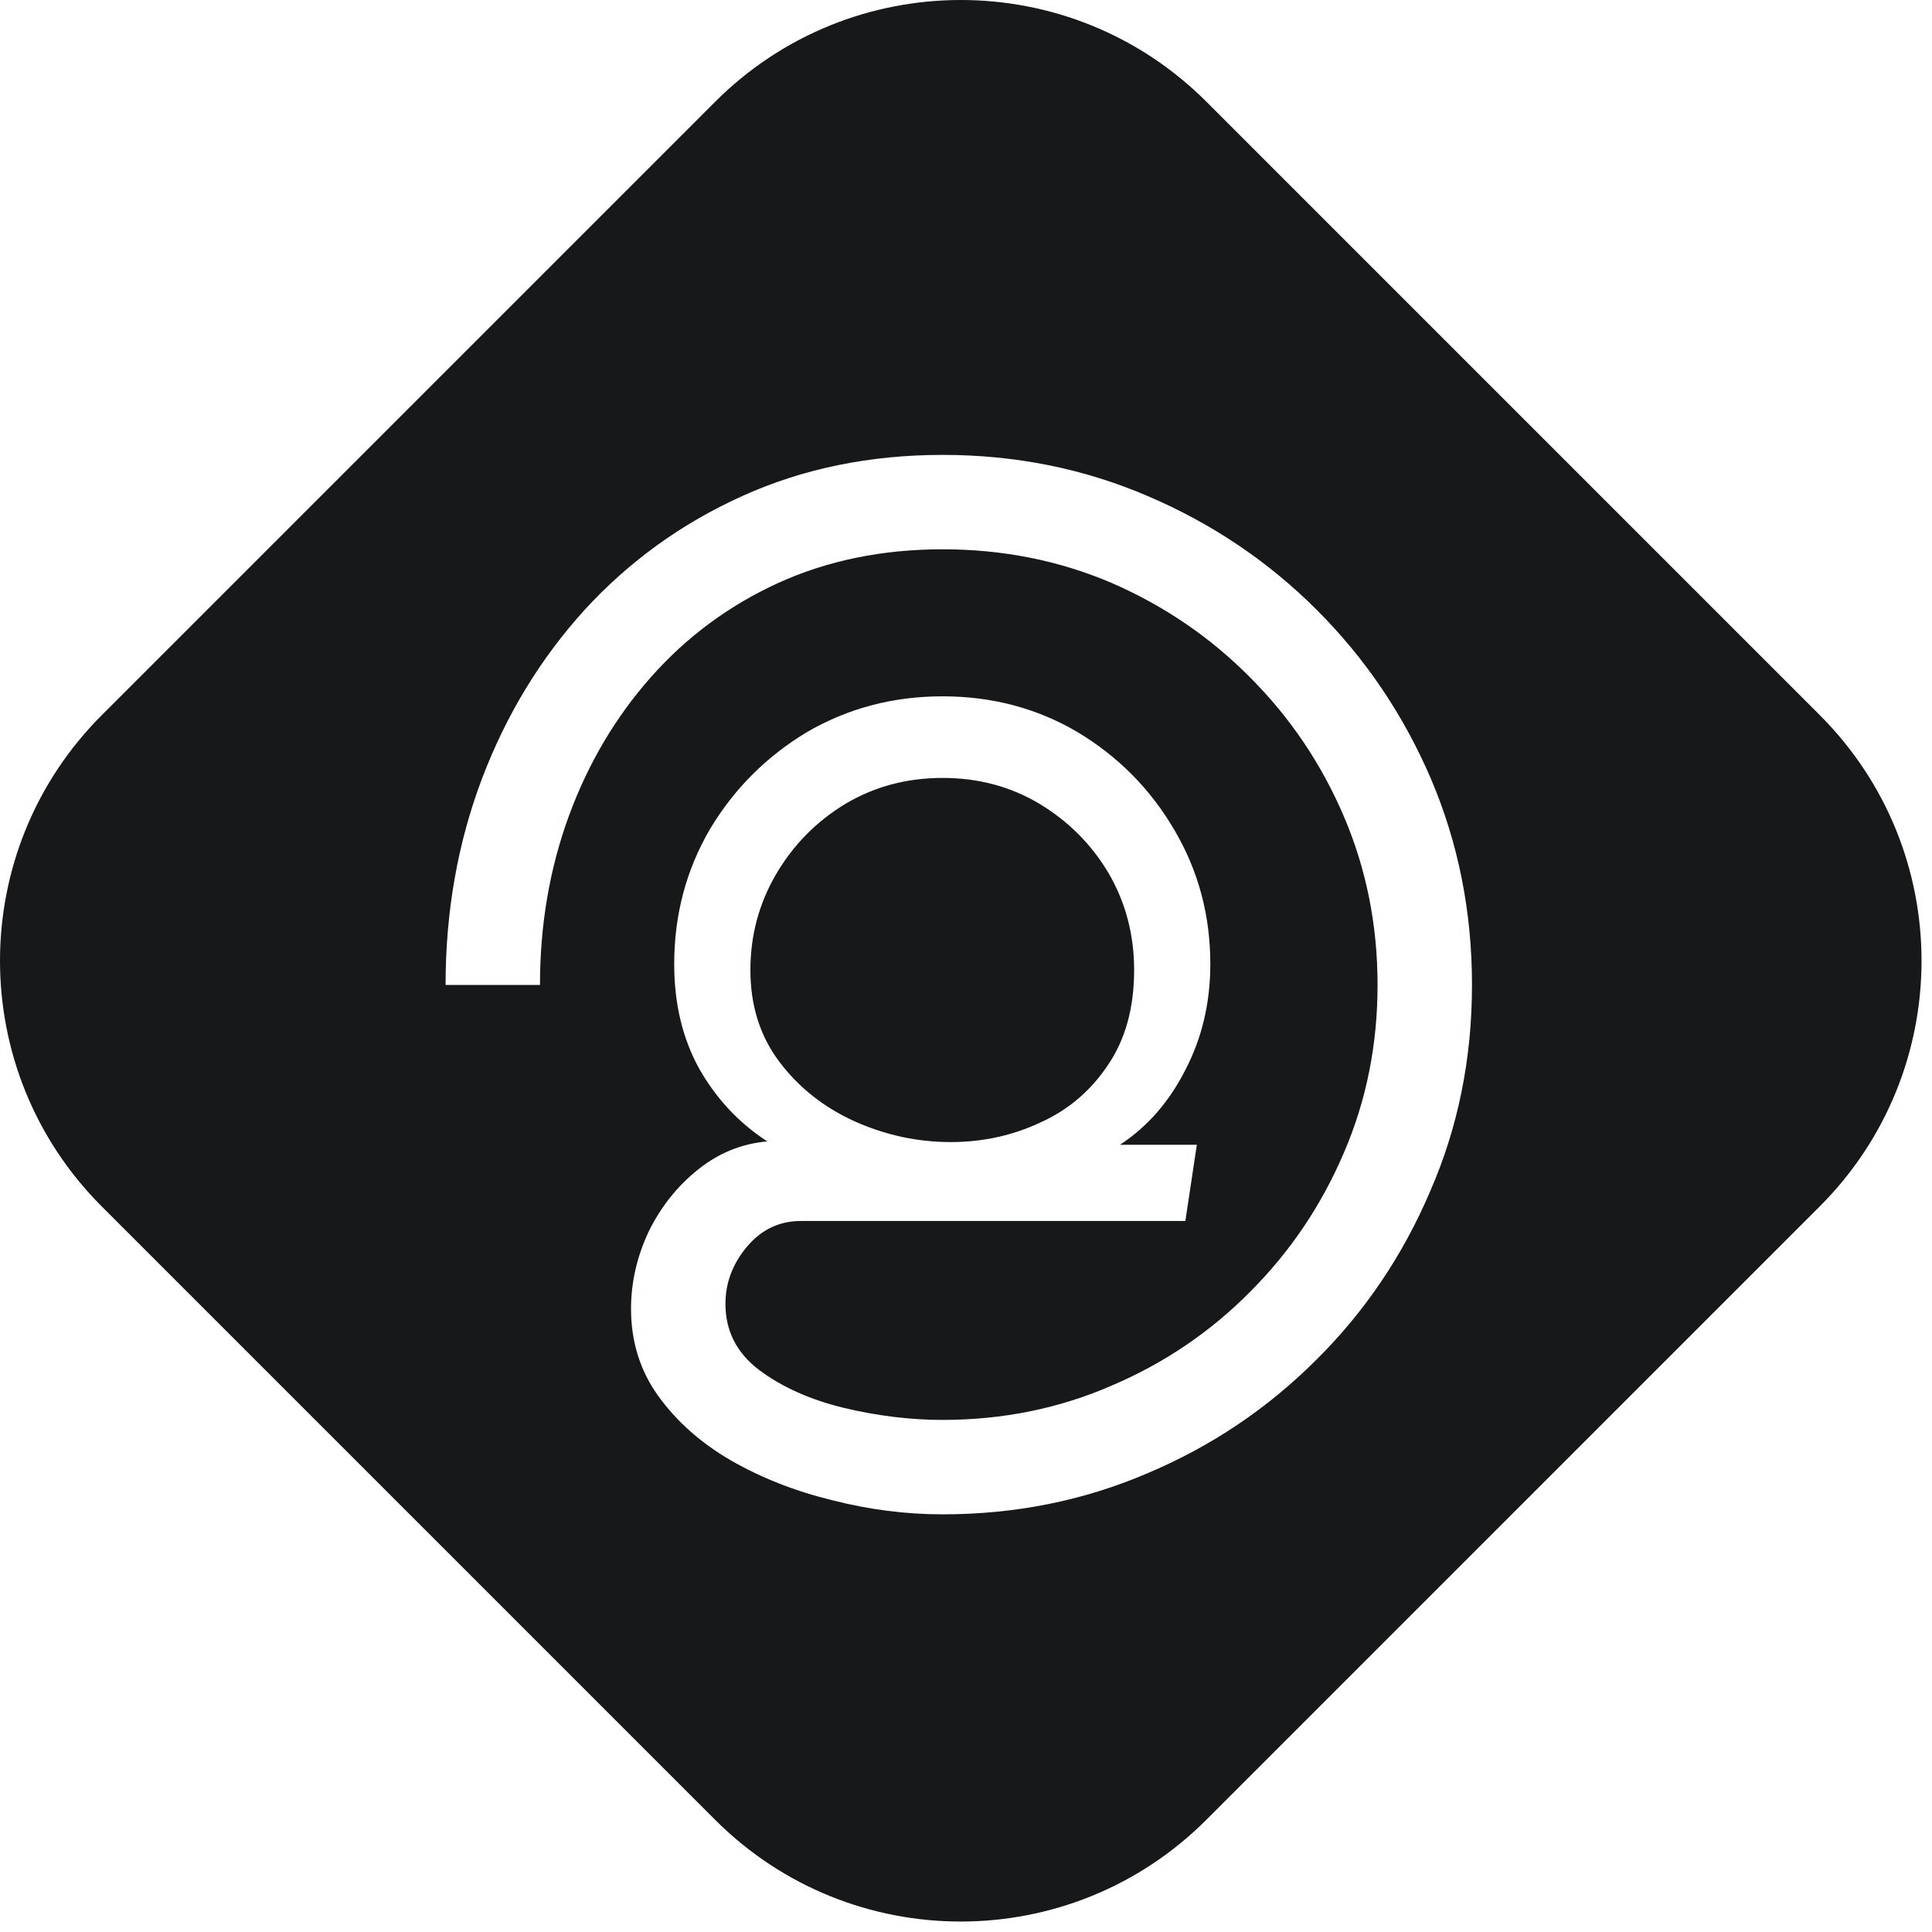
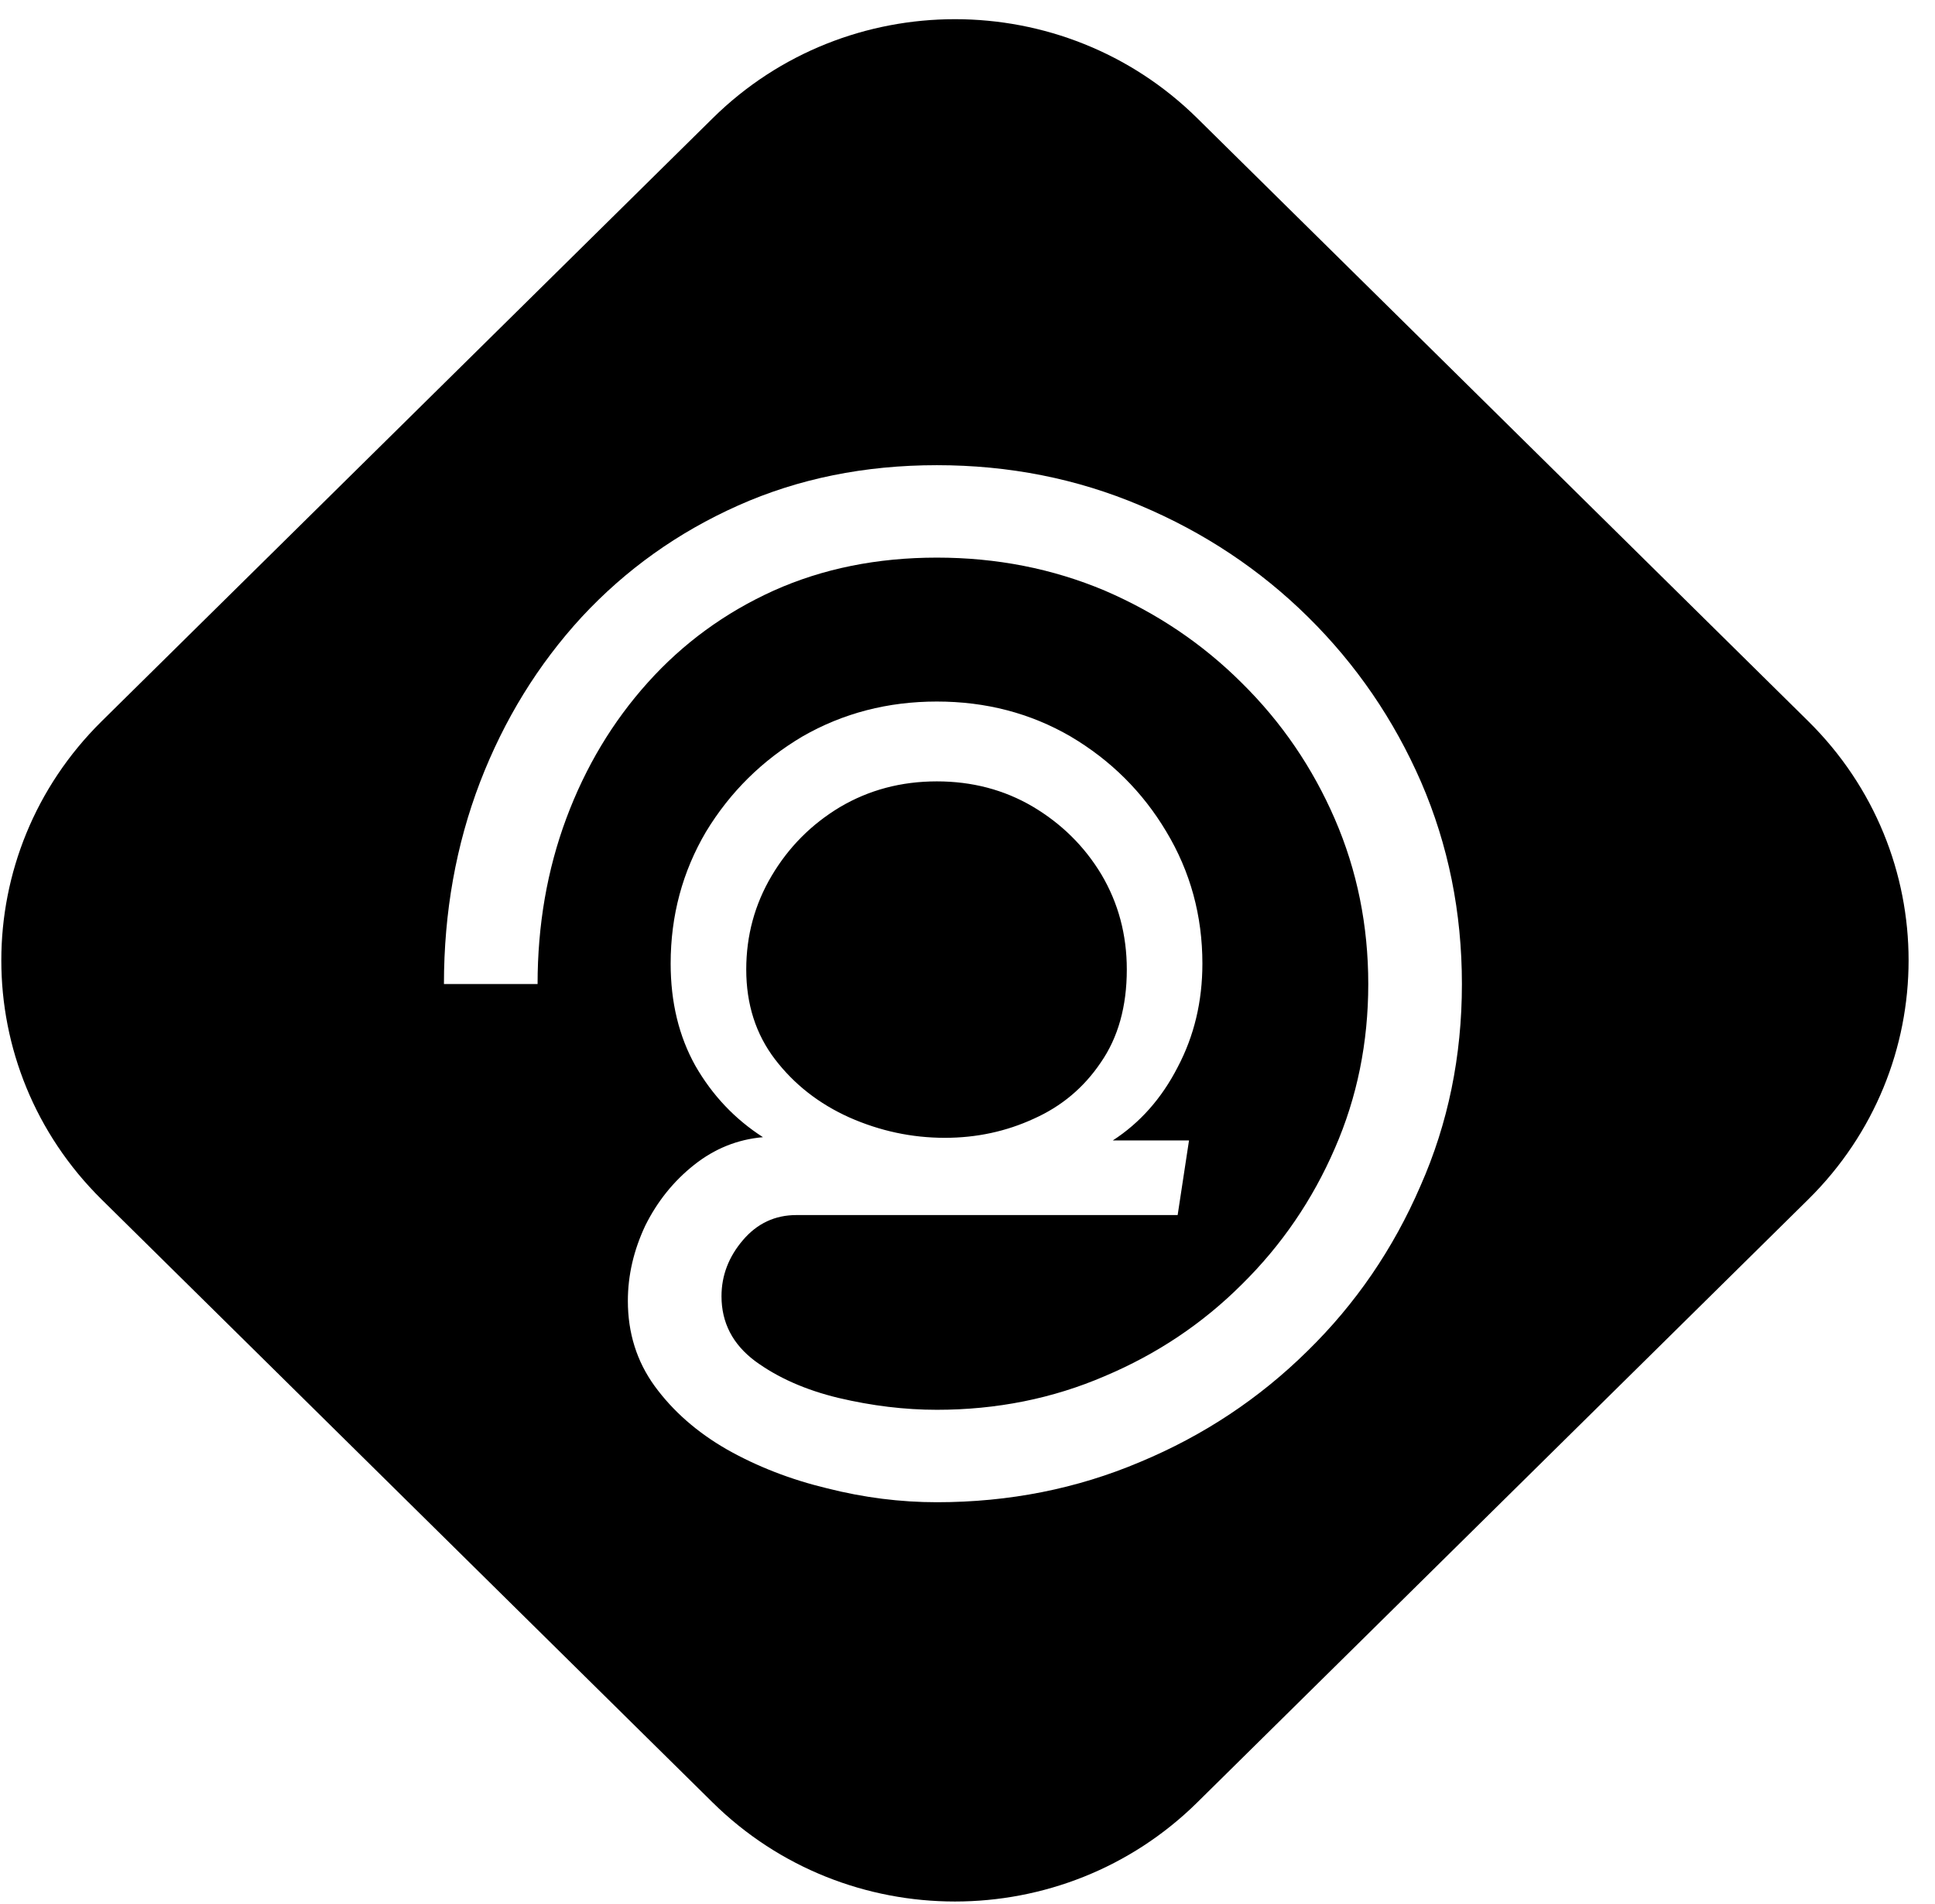
- <svg xmlns="http://www.w3.org/2000/svg" width="89" height="89" viewBox="0 0 89 89" fill="none">
-   <path fill-rule="evenodd" clip-rule="evenodd" d="M4.686 32.947C-1.562 39.196 -1.562 49.326 4.686 55.575L32.944 83.832C39.192 90.08 49.322 90.08 55.571 83.832L83.832 55.571C90.08 49.322 90.08 39.192 83.832 32.944L55.575 4.686C49.326 -1.562 39.196 -1.562 32.947 4.686L4.686 32.947ZM22.204 35.867C21.085 38.828 20.526 41.997 20.526 45.373H24.875C24.875 42.598 25.321 39.998 26.211 37.575C27.102 35.152 28.365 33.019 30.001 31.176C31.637 29.332 33.584 27.893 35.842 26.858C38.12 25.822 40.647 25.304 43.422 25.304C46.197 25.304 48.796 25.822 51.219 26.858C53.642 27.914 55.765 29.364 57.588 31.207C59.431 33.05 60.87 35.183 61.906 37.606C62.942 40.03 63.459 42.618 63.459 45.373C63.459 48.127 62.942 50.706 61.906 53.108C60.87 55.532 59.431 57.665 57.588 59.508C55.765 61.351 53.642 62.791 51.219 63.826C48.796 64.882 46.197 65.41 43.422 65.41C41.931 65.41 40.408 65.224 38.855 64.851C37.322 64.478 36.028 63.899 34.972 63.112C33.936 62.325 33.419 61.31 33.419 60.067C33.419 59.094 33.75 58.214 34.413 57.427C35.075 56.64 35.904 56.246 36.898 56.246H54.605L55.134 52.736H51.592C52.855 51.907 53.86 50.758 54.605 49.287C55.372 47.817 55.755 46.191 55.755 44.41C55.755 42.152 55.196 40.081 54.077 38.197C52.98 36.333 51.499 34.842 49.635 33.723C47.771 32.626 45.7 32.077 43.422 32.077C41.144 32.077 39.062 32.626 37.178 33.723C35.313 34.842 33.822 36.333 32.704 38.197C31.606 40.081 31.058 42.152 31.058 44.41C31.058 46.232 31.441 47.837 32.207 49.225C32.994 50.613 34.04 51.731 35.345 52.58C34.164 52.684 33.097 53.119 32.145 53.885C31.192 54.651 30.436 55.604 29.877 56.743C29.338 57.903 29.069 59.083 29.069 60.285C29.069 61.797 29.483 63.132 30.312 64.292C31.161 65.473 32.279 66.467 33.667 67.275C35.075 68.082 36.629 68.693 38.327 69.107C40.025 69.542 41.724 69.76 43.422 69.76C46.777 69.76 49.925 69.128 52.866 67.865C55.807 66.622 58.396 64.882 60.632 62.646C62.869 60.43 64.619 57.841 65.882 54.879C67.167 51.938 67.809 48.77 67.809 45.373C67.809 41.997 67.177 38.828 65.914 35.867C64.65 32.926 62.9 30.337 60.663 28.1C58.427 25.863 55.828 24.113 52.866 22.85C49.925 21.587 46.777 20.955 43.422 20.955C40.067 20.955 36.991 21.587 34.195 22.85C31.399 24.113 28.976 25.863 26.926 28.1C24.896 30.337 23.322 32.926 22.204 35.867ZM35.904 48.914C35.013 47.734 34.568 46.326 34.568 44.69C34.568 43.095 34.962 41.624 35.748 40.278C36.535 38.932 37.592 37.855 38.917 37.047C40.263 36.24 41.765 35.836 43.422 35.836C45.058 35.836 46.539 36.229 47.864 37.016C49.21 37.824 50.277 38.891 51.064 40.216C51.851 41.562 52.245 43.053 52.245 44.69C52.245 46.429 51.841 47.889 51.033 49.07C50.246 50.25 49.21 51.13 47.926 51.71C46.642 52.311 45.265 52.611 43.795 52.611C42.262 52.611 40.781 52.29 39.352 51.648C37.944 51.006 36.794 50.095 35.904 48.914Z" fill="#161819" />
+ <svg xmlns="http://www.w3.org/2000/svg" width="61" height="60" viewBox="0 0 61 60" fill="none">
+   <path d="M22.468 3.727C26.686 -0.436 33.525 -0.436 37.743 3.727L57.004 22.736C61.222 26.899 61.222 33.649 57.004 37.812L37.741 56.824C33.523 60.986 26.684 60.986 22.466 56.824L3.205 37.815C-1.013 33.652 -1.013 26.902 3.205 22.738L22.468 3.727ZM29.534 14.665C27.257 14.665 25.17 15.089 23.272 15.935C21.375 16.781 19.73 17.953 18.339 19.451C16.961 20.95 15.893 22.685 15.134 24.655C14.375 26.638 13.995 28.761 13.995 31.022H16.947C16.947 29.163 17.249 27.422 17.853 25.799C18.458 24.176 19.315 22.747 20.426 21.512C21.536 20.277 22.857 19.313 24.39 18.619C25.936 17.926 27.651 17.579 29.534 17.579C31.418 17.579 33.182 17.926 34.827 18.619C36.471 19.327 37.912 20.298 39.149 21.532C40.4 22.767 41.377 24.197 42.08 25.82C42.783 27.443 43.134 29.177 43.134 31.022C43.134 32.867 42.783 34.594 42.08 36.203C41.377 37.827 40.4 39.256 39.149 40.49C37.912 41.725 36.471 42.689 34.827 43.383C33.182 44.091 31.418 44.444 29.534 44.444C28.522 44.444 27.488 44.319 26.434 44.07C25.395 43.82 24.516 43.431 23.8 42.905C23.097 42.377 22.745 41.697 22.745 40.864C22.745 40.213 22.97 39.623 23.42 39.096C23.869 38.569 24.432 38.305 25.106 38.305H37.125L37.483 35.953H35.08C35.937 35.398 36.619 34.629 37.125 33.644C37.645 32.659 37.905 31.57 37.905 30.377C37.905 28.865 37.525 27.477 36.766 26.215C36.021 24.966 35.016 23.967 33.751 23.218C32.486 22.483 31.08 22.116 29.534 22.116C27.988 22.116 26.575 22.483 25.296 23.218C24.031 23.967 23.019 24.967 22.26 26.215C21.515 27.477 21.142 28.865 21.142 30.377C21.142 31.598 21.403 32.672 21.923 33.602C22.457 34.531 23.167 35.281 24.052 35.85C23.251 35.919 22.527 36.211 21.881 36.724C21.234 37.237 20.721 37.875 20.342 38.638C19.976 39.415 19.793 40.206 19.793 41.01C19.793 42.023 20.074 42.918 20.637 43.695C21.213 44.485 21.972 45.152 22.914 45.693C23.87 46.234 24.924 46.643 26.076 46.92C27.229 47.212 28.381 47.358 29.534 47.358C31.811 47.358 33.948 46.934 35.944 46.088C37.94 45.256 39.697 44.09 41.216 42.592C42.734 41.108 43.921 39.373 44.778 37.39C45.65 35.42 46.086 33.297 46.086 31.022C46.086 28.761 45.657 26.638 44.8 24.655C43.942 22.685 42.754 20.95 41.236 19.451C39.718 17.953 37.954 16.781 35.944 15.935C33.948 15.089 31.811 14.665 29.534 14.665ZM29.534 24.633C30.645 24.633 31.65 24.897 32.55 25.424C33.463 25.965 34.187 26.68 34.721 27.568C35.255 28.469 35.522 29.468 35.522 30.564C35.522 31.729 35.248 32.708 34.7 33.498C34.166 34.289 33.463 34.878 32.592 35.267C31.72 35.669 30.785 35.87 29.787 35.87C28.747 35.87 27.742 35.656 26.772 35.226C25.816 34.796 25.036 34.185 24.431 33.394C23.827 32.603 23.525 31.66 23.525 30.564C23.525 29.496 23.792 28.511 24.326 27.61C24.86 26.708 25.578 25.986 26.477 25.445C27.391 24.904 28.41 24.633 29.534 24.633Z" fill="black" />
</svg>
